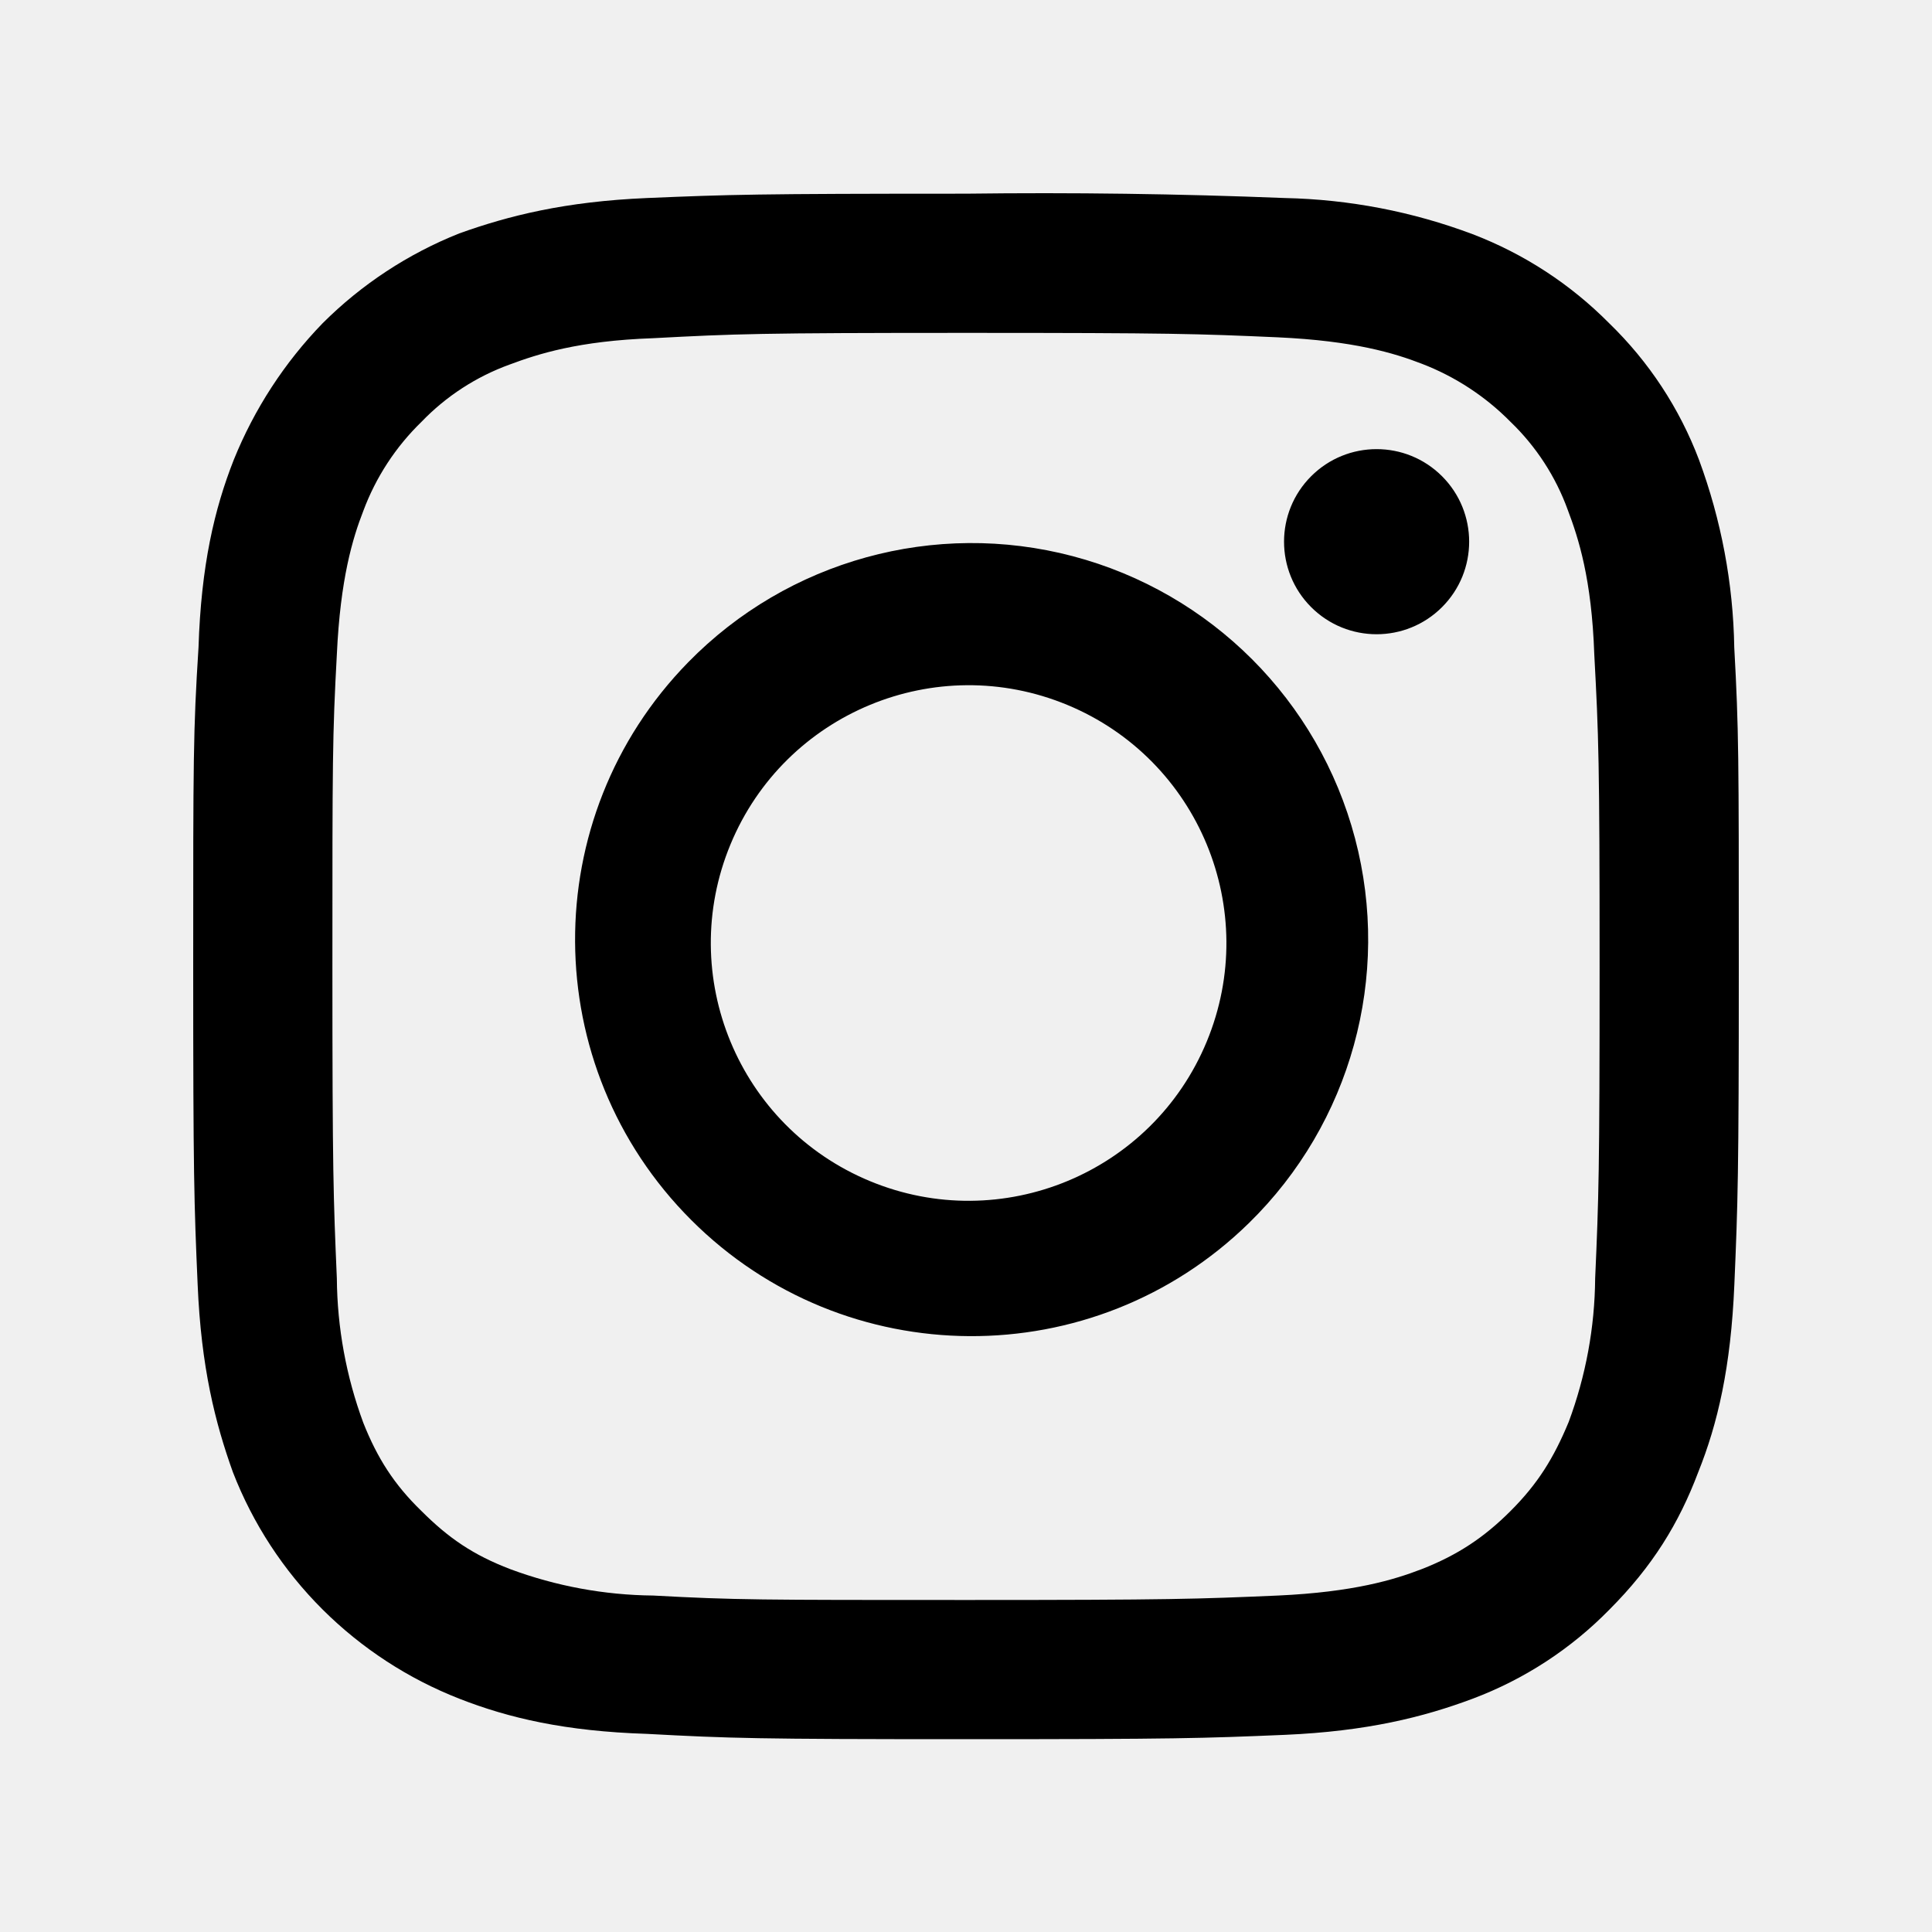
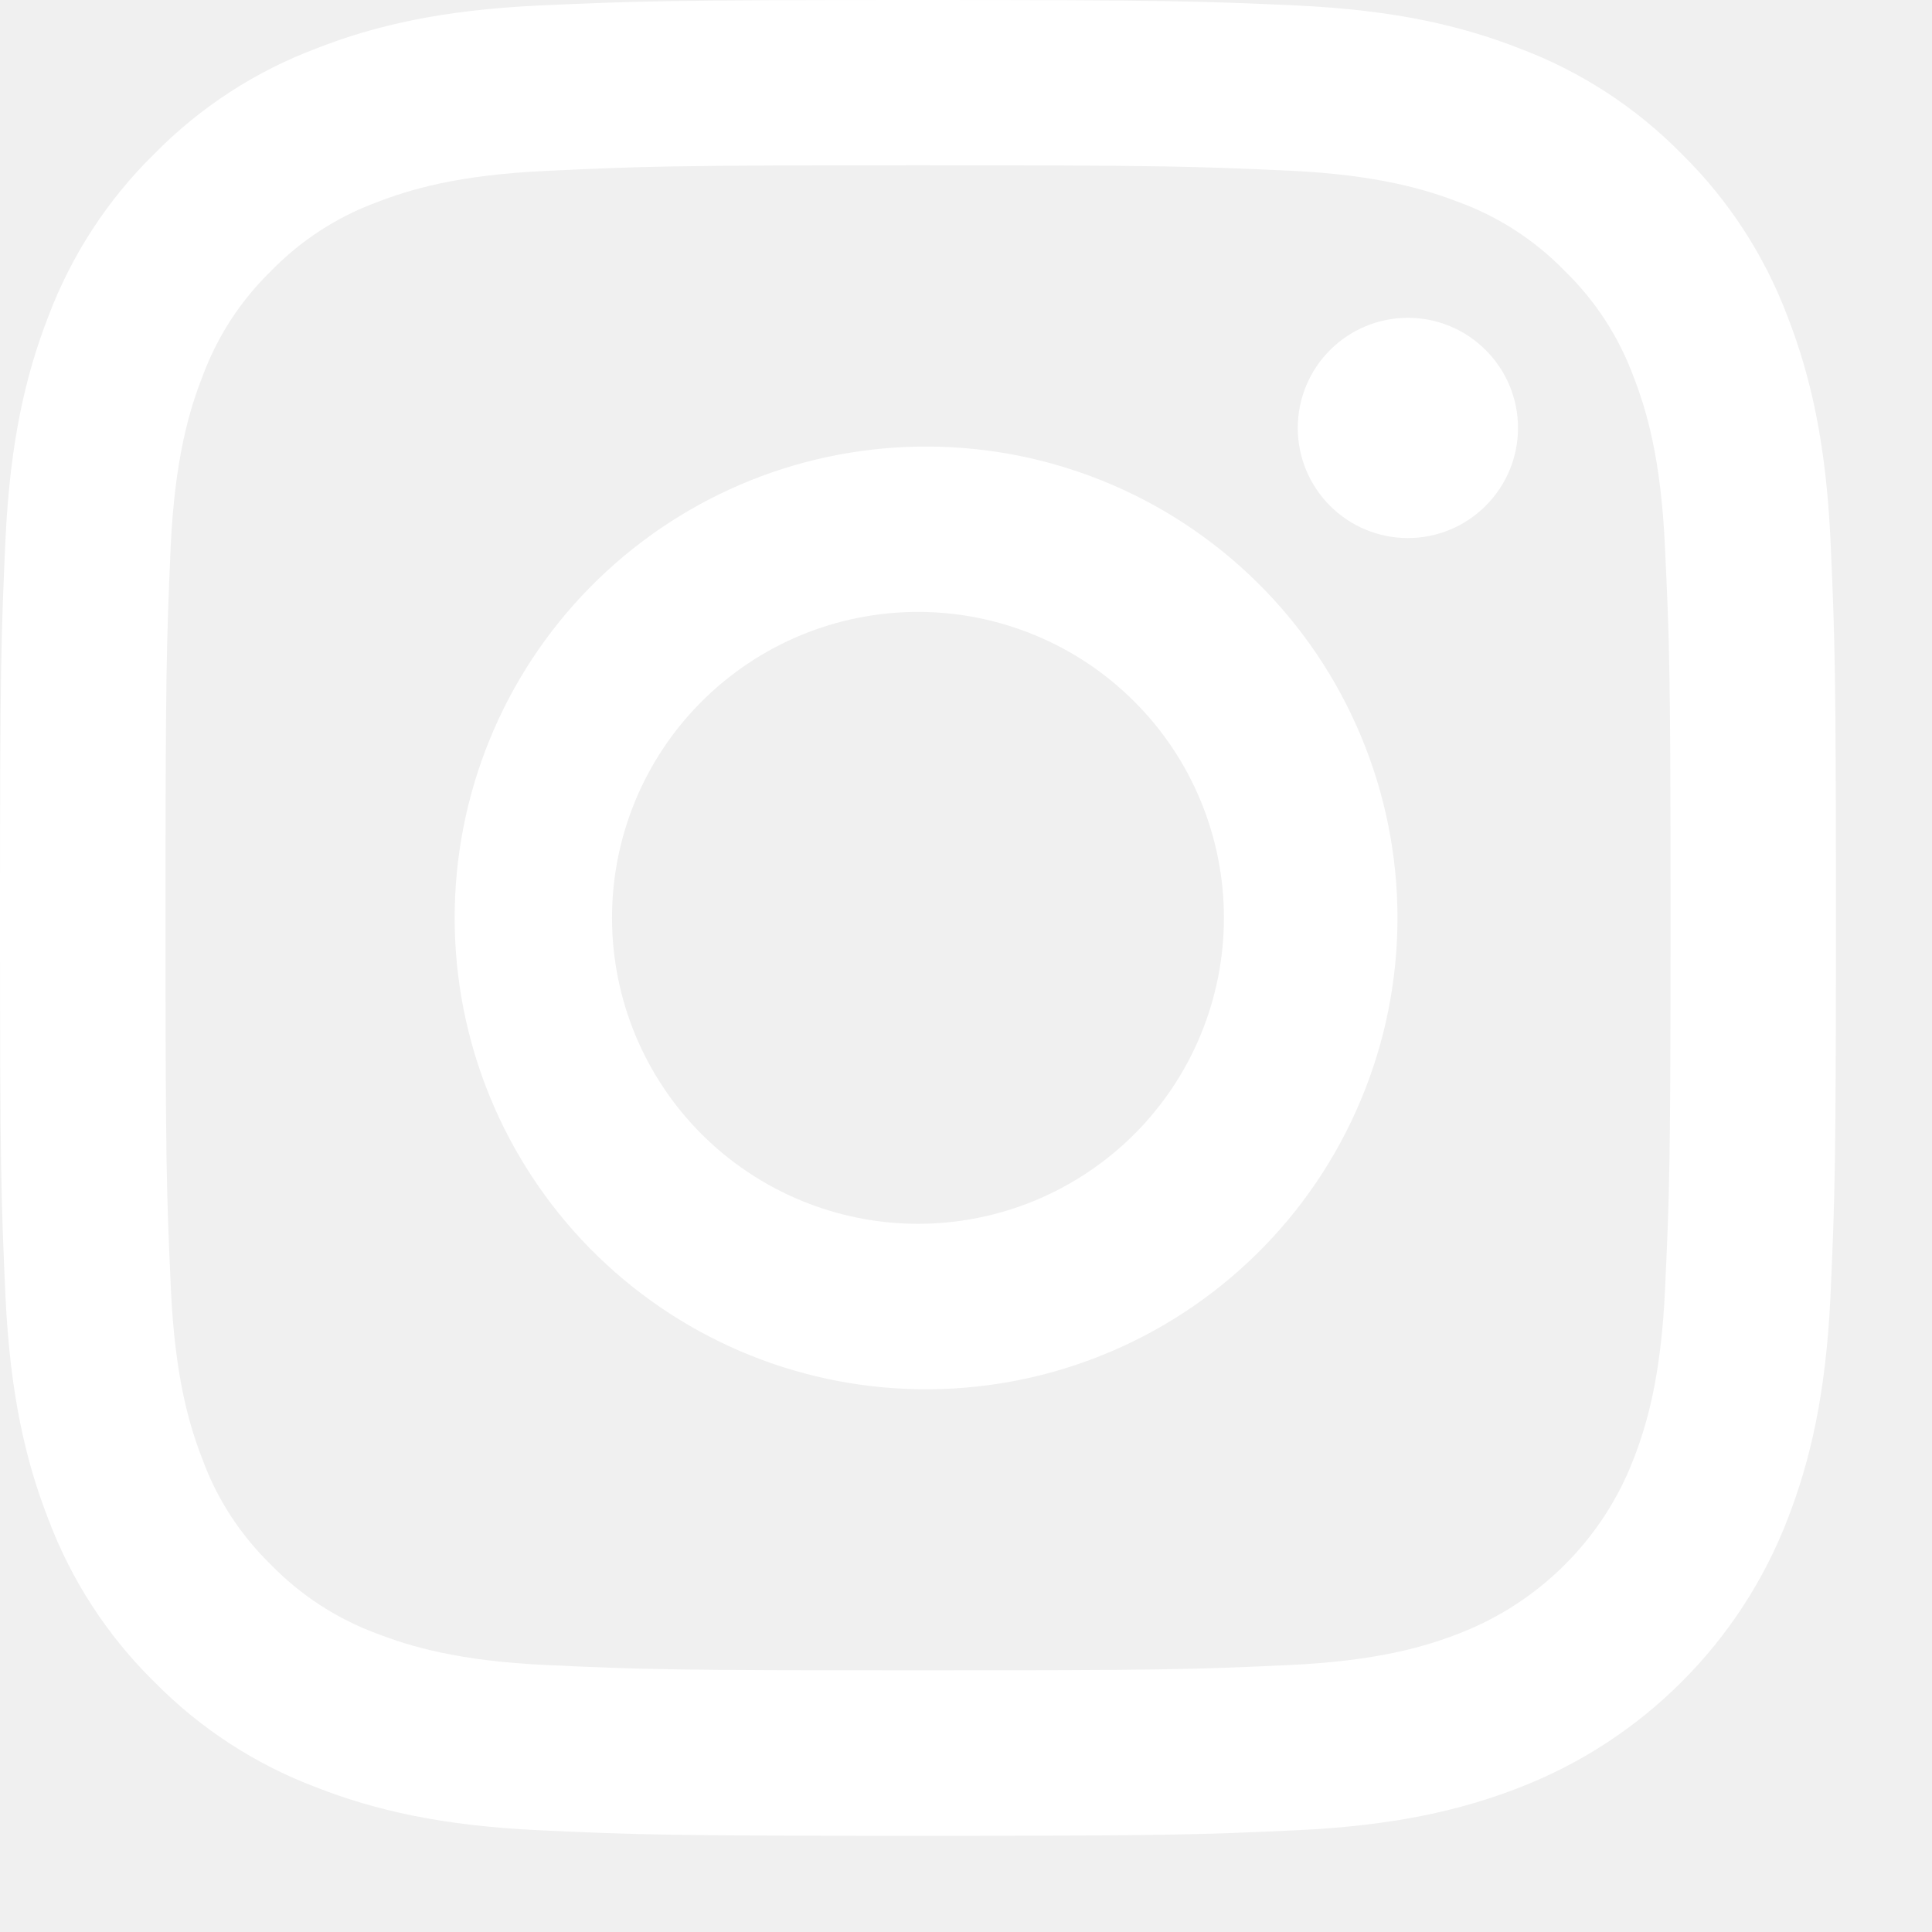
- <svg class="icon icon-instagram" viewBox="0 0 20 20">
-   <path fill="currentColor" fill-rule="evenodd" d="M13.23 3.492c-.84-.037-1.096-.046-3.23-.046-2.144 0-2.39.01-3.238.055-.776.027-1.195.164-1.487.273a2.4 2.4 0 0 0-.912.593 2.5 2.5 0 0 0-.602.922c-.11.282-.238.702-.274 1.486-.046.84-.046 1.095-.046 3.23s.01 2.39.046 3.229c.004.51.097 1.016.274 1.495.145.365.319.639.602.913.282.282.538.456.92.602.474.176.974.268 1.479.273.848.046 1.103.046 3.238.046s2.39-.01 3.23-.046c.784-.036 1.203-.164 1.486-.273.374-.146.648-.329.921-.602.283-.283.447-.548.602-.922.177-.476.27-.979.274-1.486.037-.84.046-1.095.046-3.23s-.01-2.39-.055-3.229c-.027-.784-.164-1.204-.274-1.495a2.4 2.4 0 0 0-.593-.913 2.6 2.6 0 0 0-.92-.602c-.284-.11-.703-.237-1.488-.273ZM6.697 2.05c.857-.036 1.131-.045 3.302-.045a63 63 0 0 1 3.302.045c.664.014 1.321.14 1.943.374a4 4 0 0 1 1.414.922c.41.397.728.88.93 1.414.23.622.354 1.279.365 1.942C18 7.56 18 7.824 18 10.005c0 2.17-.01 2.444-.046 3.292-.036.858-.173 1.442-.374 1.943-.2.53-.474.976-.92 1.423a3.9 3.9 0 0 1-1.415.922c-.51.191-1.095.337-1.943.374-.857.036-1.122.045-3.302.045-2.171 0-2.445-.009-3.302-.055-.849-.027-1.432-.164-1.943-.364a4.15 4.15 0 0 1-1.414-.922 4.1 4.1 0 0 1-.93-1.423c-.183-.51-.329-1.085-.365-1.943C2.009 12.45 2 12.167 2 10.004c0-2.161 0-2.435.055-3.302.027-.848.164-1.432.365-1.942a4.4 4.4 0 0 1 .92-1.414 4.2 4.2 0 0 1 1.415-.93c.51-.183 1.094-.33 1.943-.366Zm.427 4.806a4.105 4.105 0 1 1 5.805 5.805 4.105 4.105 0 0 1-5.805-5.805m1.882 5.371a2.668 2.668 0 1 0 2.042-4.93 2.668 2.668 0 0 0-2.042 4.93m5.922-5.942a.958.958 0 1 1-1.355-1.355.958.958 0 0 1 1.355 1.355" clip-rule="evenodd" />
+ <svg xmlns="http://www.w3.org/2000/svg" width="18" height="18" viewBox="0 0 18 18" fill="none">
+   <path d="M13.117 2.961C13.389 2.961 13.65 3.069 13.842 3.262C14.035 3.454 14.143 3.715 14.143 3.987C14.143 4.259 14.035 4.52 13.842 4.712C13.65 4.905 13.389 5.013 13.117 5.013C12.845 5.013 12.584 4.905 12.391 4.712C12.199 4.52 12.091 4.259 12.091 3.987C12.091 3.715 12.199 3.454 12.391 3.262C12.584 3.069 12.845 2.961 13.117 2.961ZM8.553 11.402C8.927 11.402 9.298 11.328 9.643 11.185C9.989 11.041 10.303 10.832 10.568 10.567C10.833 10.302 11.043 9.988 11.186 9.642C11.329 9.296 11.403 8.926 11.403 8.551C11.403 8.177 11.329 7.806 11.186 7.46C11.043 7.115 10.833 6.8 10.568 6.536C10.303 6.271 9.989 6.061 9.643 5.918C9.298 5.775 8.927 5.701 8.553 5.701C7.797 5.701 7.072 6.001 6.537 6.536C6.002 7.07 5.702 7.795 5.702 8.551C5.702 9.307 6.002 10.032 6.537 10.567C7.072 11.101 7.797 11.402 8.553 11.402ZM8.553 4.161C9.136 4.151 9.715 4.257 10.256 4.473C10.798 4.689 11.291 5.011 11.707 5.42C12.123 5.829 12.453 6.316 12.678 6.854C12.904 7.392 13.02 7.969 13.02 8.552C13.02 9.135 12.904 9.712 12.678 10.25C12.453 10.788 12.123 11.275 11.707 11.684C11.291 12.093 10.798 12.415 10.256 12.631C9.715 12.847 9.136 12.953 8.553 12.943C7.401 12.924 6.303 12.452 5.496 11.631C4.688 10.809 4.236 9.704 4.236 8.552C4.236 7.4 4.688 6.294 5.496 5.473C6.303 4.652 7.401 4.18 8.553 4.161ZM8.553 0C10.873 0 11.166 0.01 12.078 0.051C12.988 0.093 13.611 0.238 14.154 0.45C14.725 0.664 15.242 1 15.669 1.435C16.104 1.863 16.44 2.38 16.655 2.951C16.866 3.495 17.011 4.116 17.054 5.026C17.095 5.939 17.105 6.229 17.105 8.551C17.105 10.875 17.095 11.165 17.054 12.078C17.011 12.988 16.866 13.609 16.655 14.153C16.436 14.721 16.1 15.238 15.669 15.668C15.239 16.099 14.723 16.435 14.154 16.655C13.611 16.866 12.988 17.01 12.078 17.052C11.165 17.094 10.875 17.104 8.553 17.104C6.229 17.104 5.939 17.094 5.026 17.052C4.117 17.01 3.495 16.866 2.951 16.654C2.38 16.439 1.863 16.103 1.436 15.668C1.001 15.241 0.665 14.724 0.45 14.153C0.238 13.609 0.094 12.988 0.051 12.078C0.01 11.165 0 10.875 0 8.551C0 6.229 0.01 5.937 0.051 5.026C0.094 4.116 0.238 3.495 0.45 2.949C0.665 2.379 1.001 1.862 1.436 1.435C1.863 1 2.38 0.664 2.951 0.45C3.493 0.238 4.116 0.093 5.026 0.051C5.939 0.01 6.229 0 8.553 0ZM8.553 1.54C6.269 1.54 5.998 1.549 5.097 1.592C4.262 1.629 3.811 1.768 3.509 1.885C3.137 2.022 2.801 2.241 2.525 2.525C2.241 2.801 2.023 3.137 1.886 3.509C1.768 3.81 1.629 4.262 1.59 5.097C1.551 5.998 1.542 6.268 1.542 8.551C1.542 10.835 1.551 11.106 1.592 12.007C1.63 12.842 1.768 13.293 1.886 13.595C2.022 13.968 2.241 14.302 2.525 14.579C2.802 14.863 3.137 15.081 3.509 15.219C3.81 15.335 4.262 15.476 5.097 15.513C5.998 15.555 6.269 15.562 8.553 15.562C10.836 15.562 11.106 15.555 12.007 15.513C12.842 15.475 13.294 15.336 13.596 15.218C13.965 15.075 14.3 14.857 14.579 14.578C14.859 14.299 15.077 13.964 15.219 13.595C15.336 13.294 15.476 12.842 15.513 12.007C15.555 11.106 15.564 10.836 15.564 8.551C15.564 6.268 15.555 5.998 15.512 5.097C15.475 4.262 15.336 3.81 15.219 3.509C15.082 3.137 14.863 2.801 14.579 2.525C14.303 2.241 13.968 2.022 13.596 1.885C13.294 1.769 12.842 1.628 12.009 1.59C11.106 1.549 10.836 1.54 8.553 1.54Z" fill="white" />
</svg>
